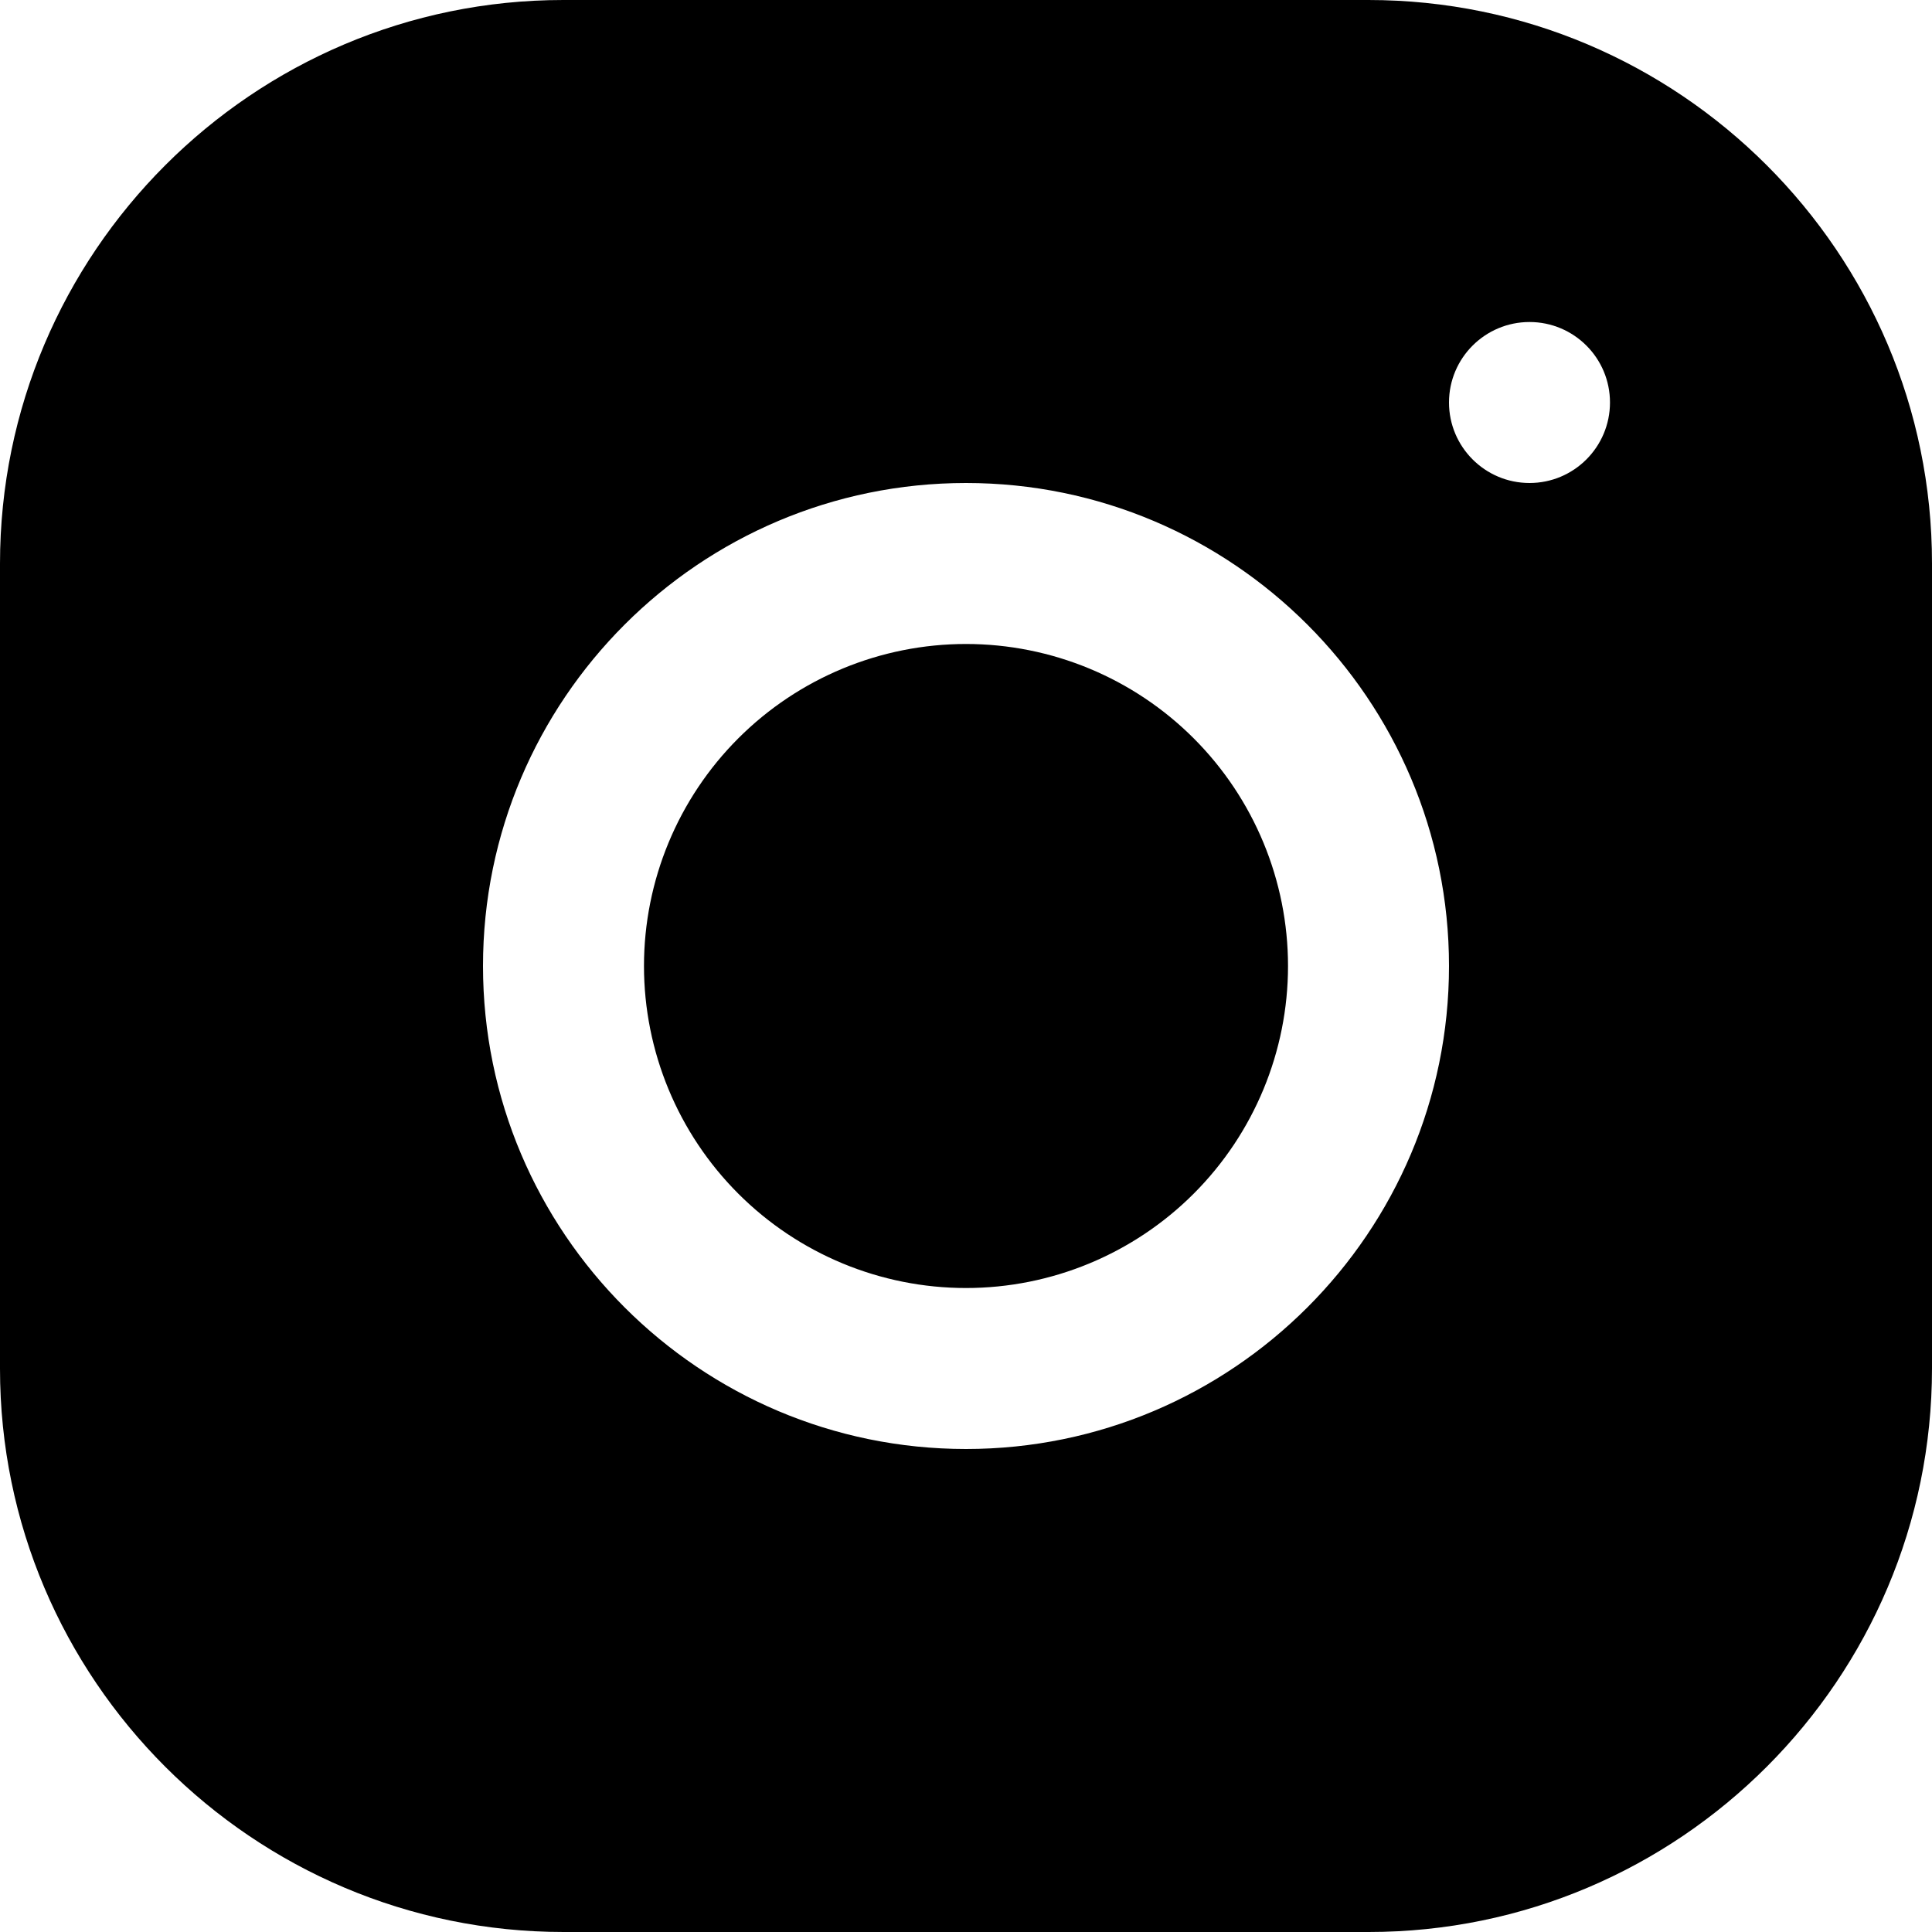
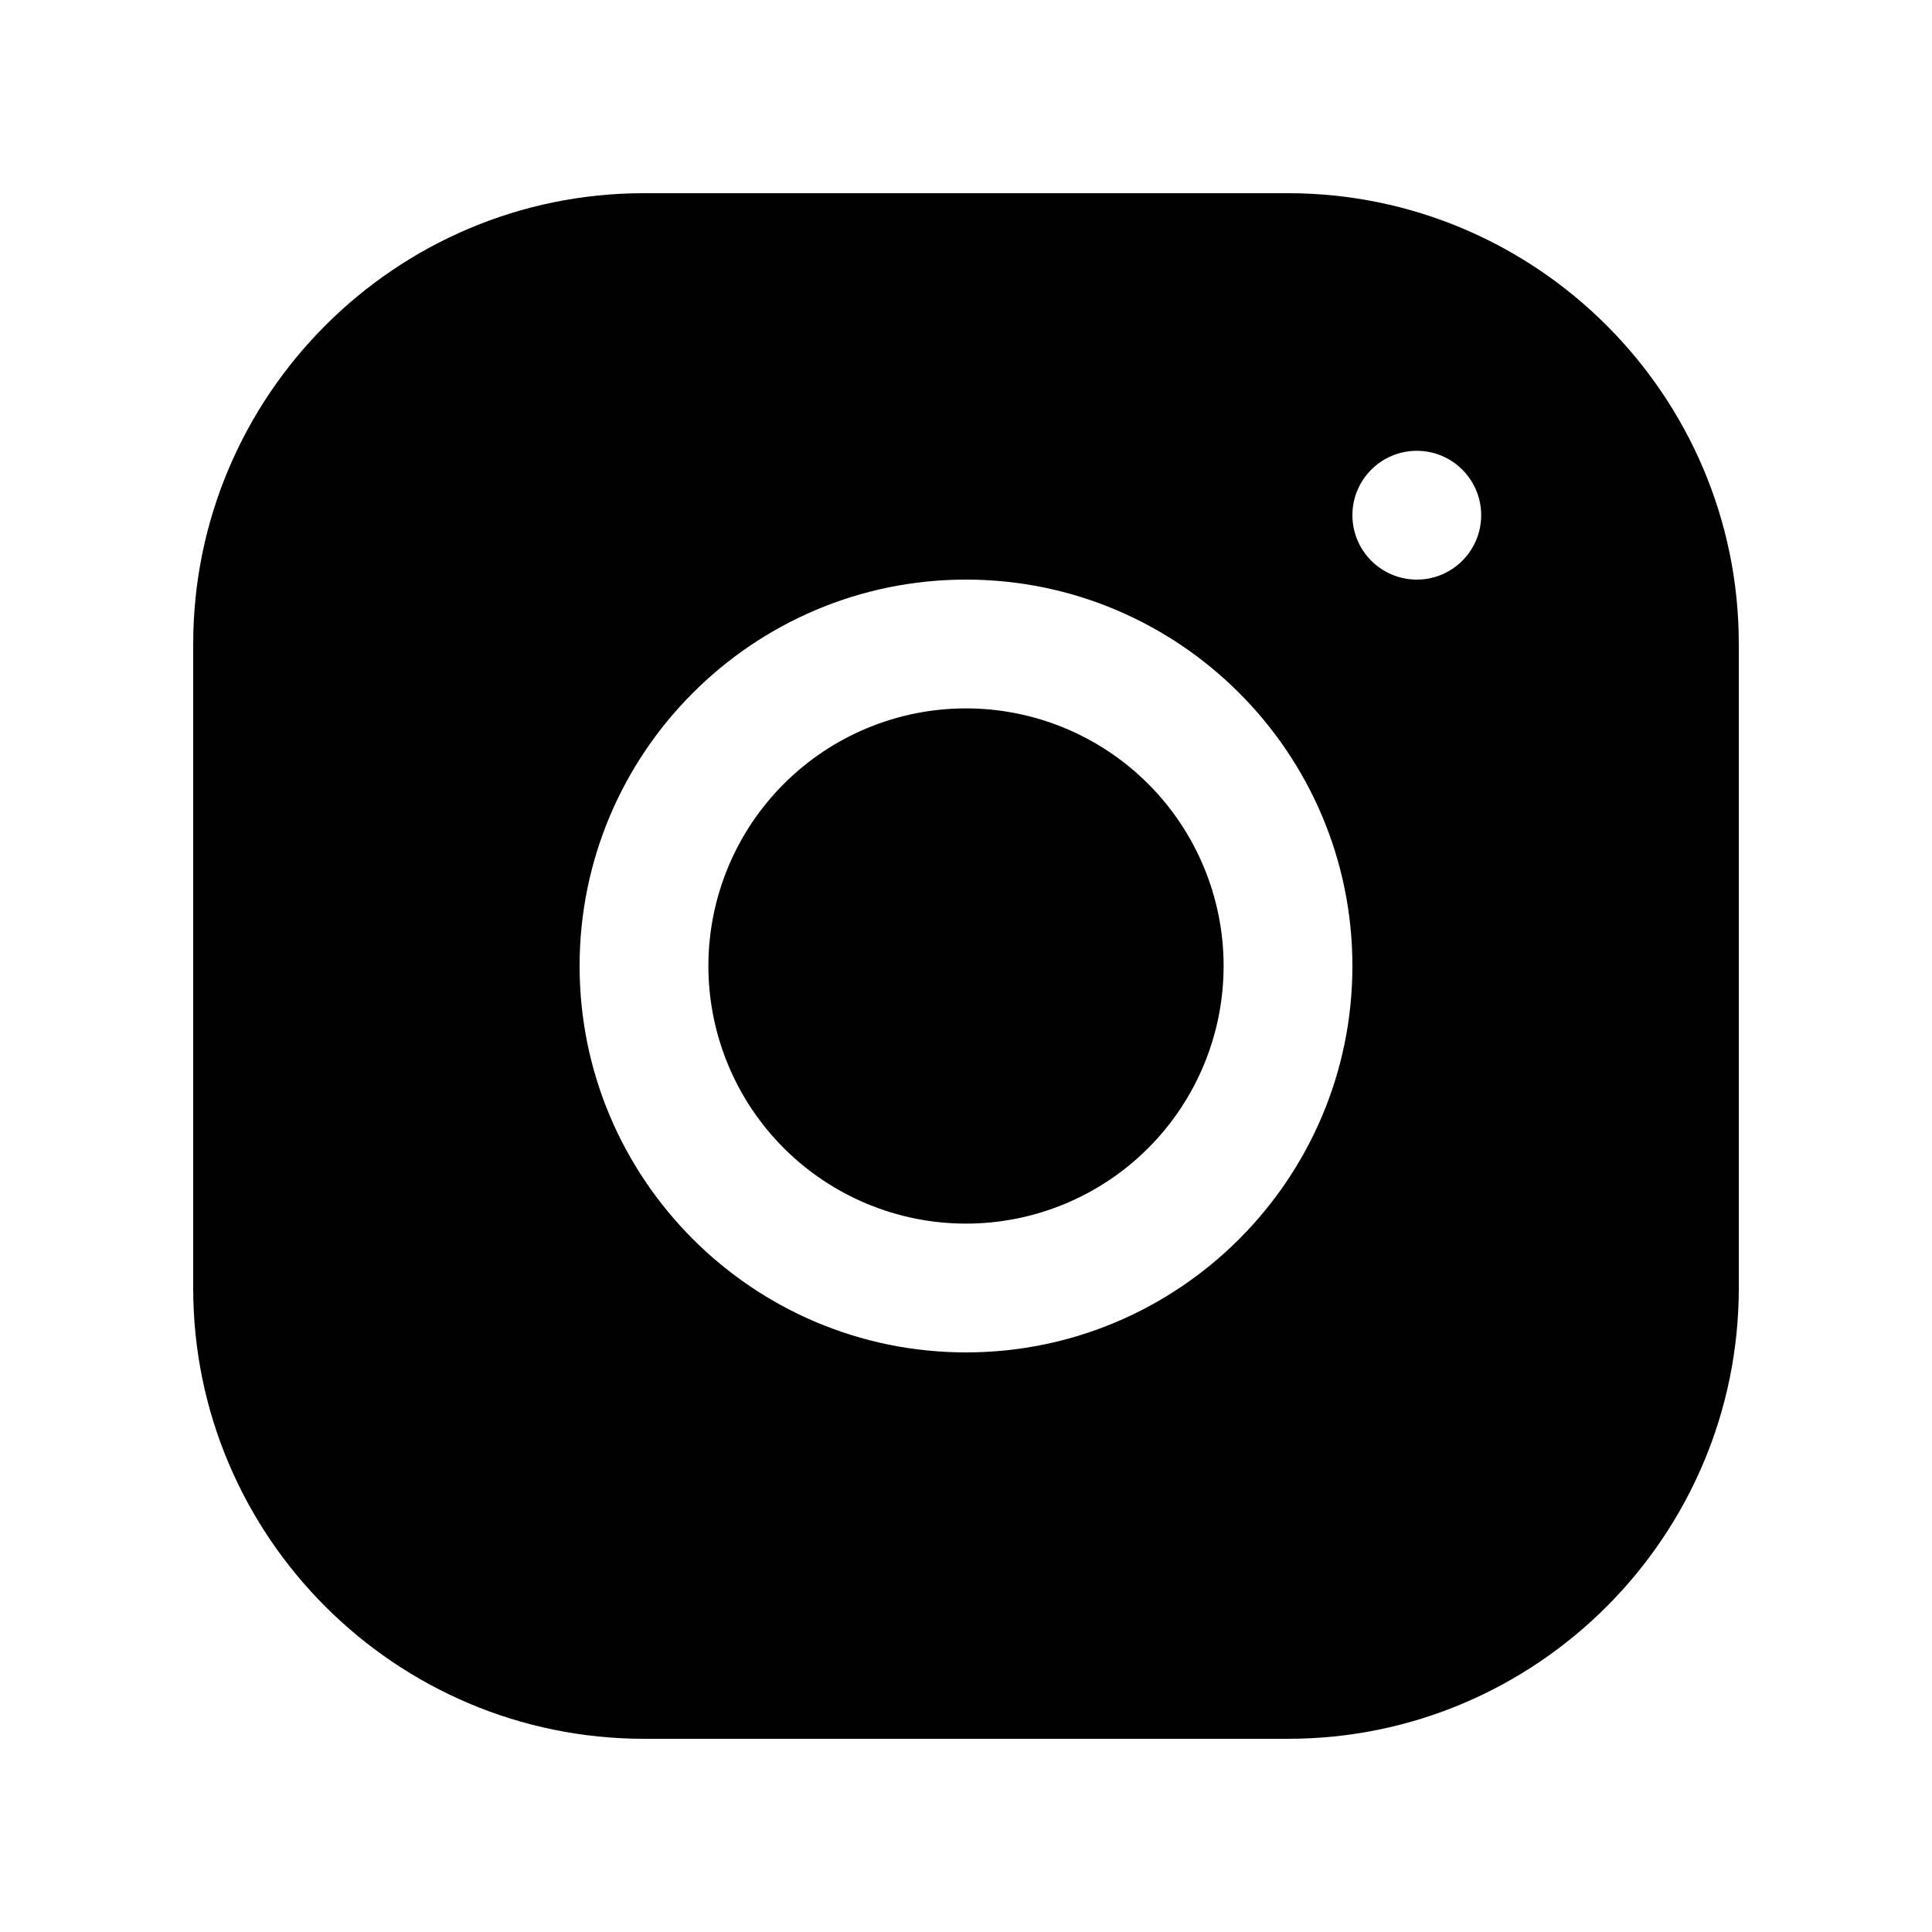
- <svg xmlns="http://www.w3.org/2000/svg" width="40" height="40" viewBox="0 0 40 40" fill="none">
-   <path d="M11.663 0C5.232 0 0 5.237 0 11.67V28.337C0 34.768 5.237 40 11.67 40H28.337C34.768 40 40 34.763 40 28.33V11.663C40 5.232 34.763 0 28.33 0H11.663ZM31.667 6.667C32.587 6.667 33.333 7.413 33.333 8.333C33.333 9.253 32.587 10 31.667 10C30.747 10 30 9.253 30 8.333C30 7.413 30.747 6.667 31.667 6.667ZM20 10C25.515 10 30 14.485 30 20C30 25.515 25.515 30 20 30C14.485 30 10 25.515 10 20C10 14.485 14.485 10 20 10ZM20 13.333C18.232 13.333 16.536 14.036 15.286 15.286C14.036 16.536 13.333 18.232 13.333 20C13.333 21.768 14.036 23.464 15.286 24.714C16.536 25.964 18.232 26.667 20 26.667C21.768 26.667 23.464 25.964 24.714 24.714C25.964 23.464 26.667 21.768 26.667 20C26.667 18.232 25.964 16.536 24.714 15.286C23.464 14.036 21.768 13.333 20 13.333Z" fill="black" />
+ <svg xmlns="http://www.w3.org/2000/svg" width="50" height="50" viewBox="0 0 50 50" fill="none">
+   <path d="M16.663 5C10.232 5 5 10.237 5 16.67V33.337C5 39.768 10.237 45 16.67 45H33.337C39.768 45 45 39.763 45 33.33V16.663C45 10.232 39.763 5 33.33 5H16.663ZM36.667 11.667C37.587 11.667 38.333 12.413 38.333 13.333C38.333 14.253 37.587 15 36.667 15C35.747 15 35 14.253 35 13.333C35 12.413 35.747 11.667 36.667 11.667ZM25 15C30.515 15 35 19.485 35 25C35 30.515 30.515 35 25 35C19.485 35 15 30.515 15 25C15 19.485 19.485 15 25 15ZM25 18.333C23.232 18.333 21.536 19.036 20.286 20.286C19.036 21.536 18.333 23.232 18.333 25C18.333 26.768 19.036 28.464 20.286 29.714C21.536 30.964 23.232 31.667 25 31.667C26.768 31.667 28.464 30.964 29.714 29.714C30.964 28.464 31.667 26.768 31.667 25C31.667 23.232 30.964 21.536 29.714 20.286C28.464 19.036 26.768 18.333 25 18.333V18.333Z" fill="black" />
</svg>
